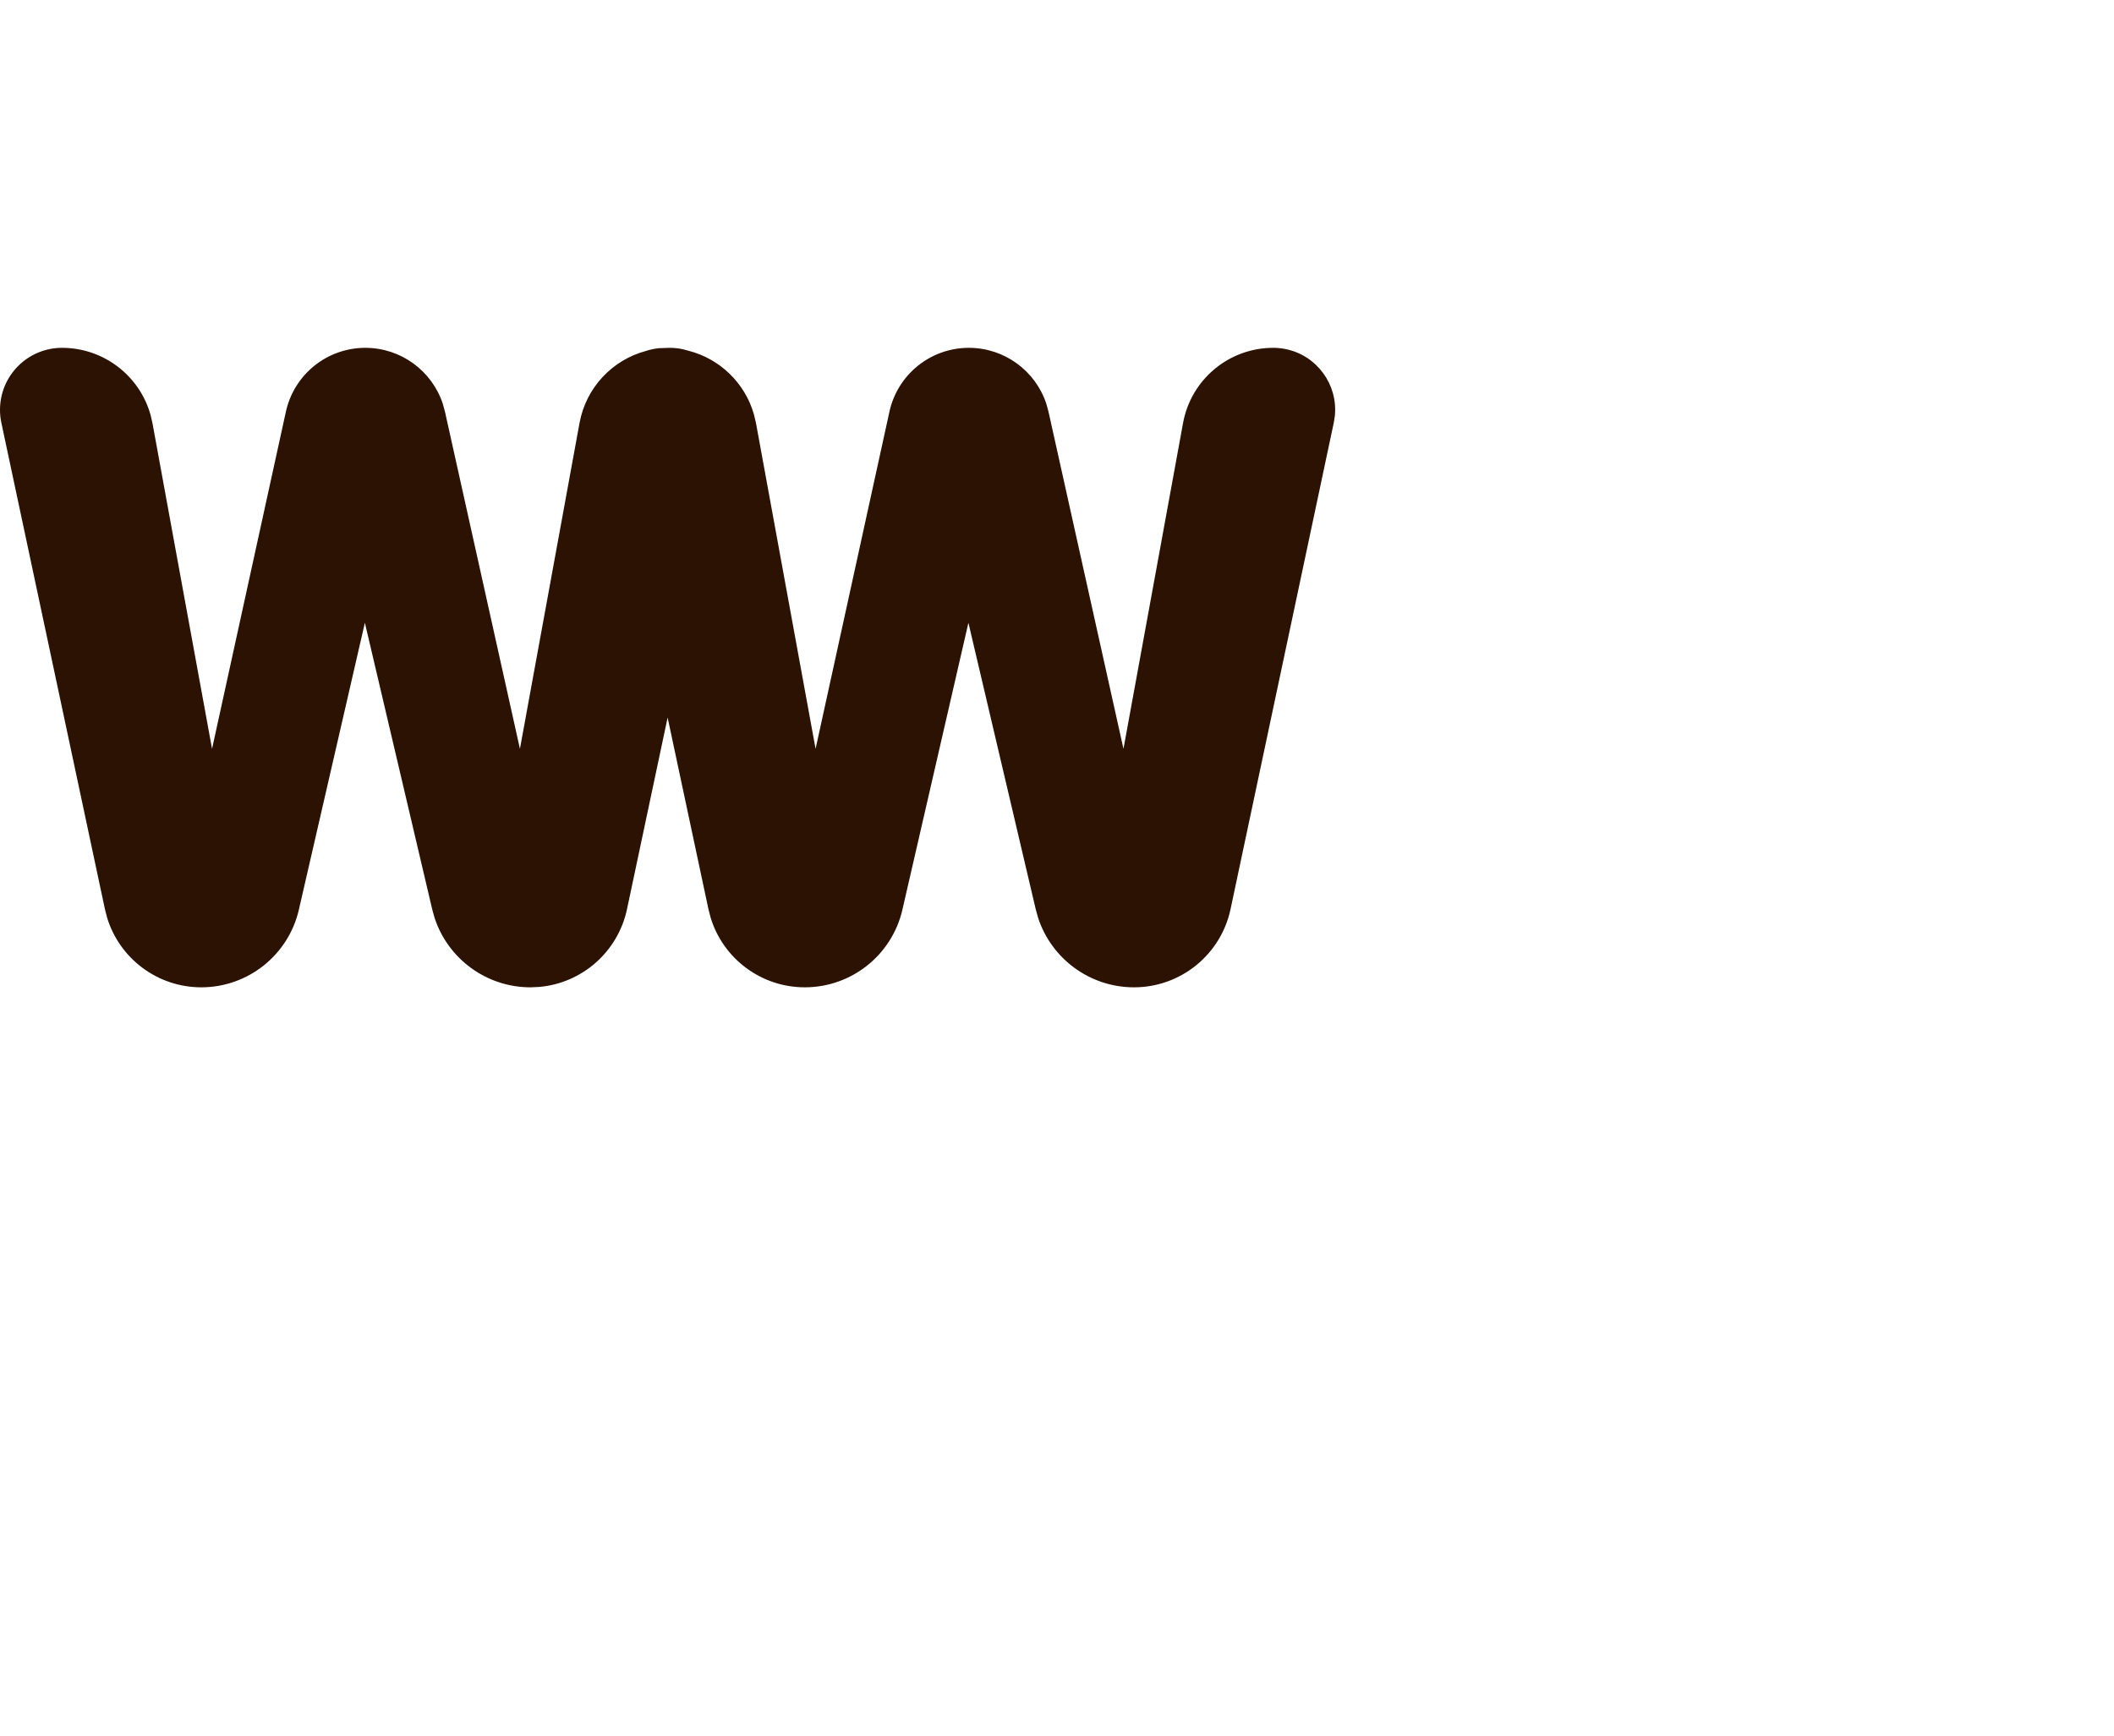
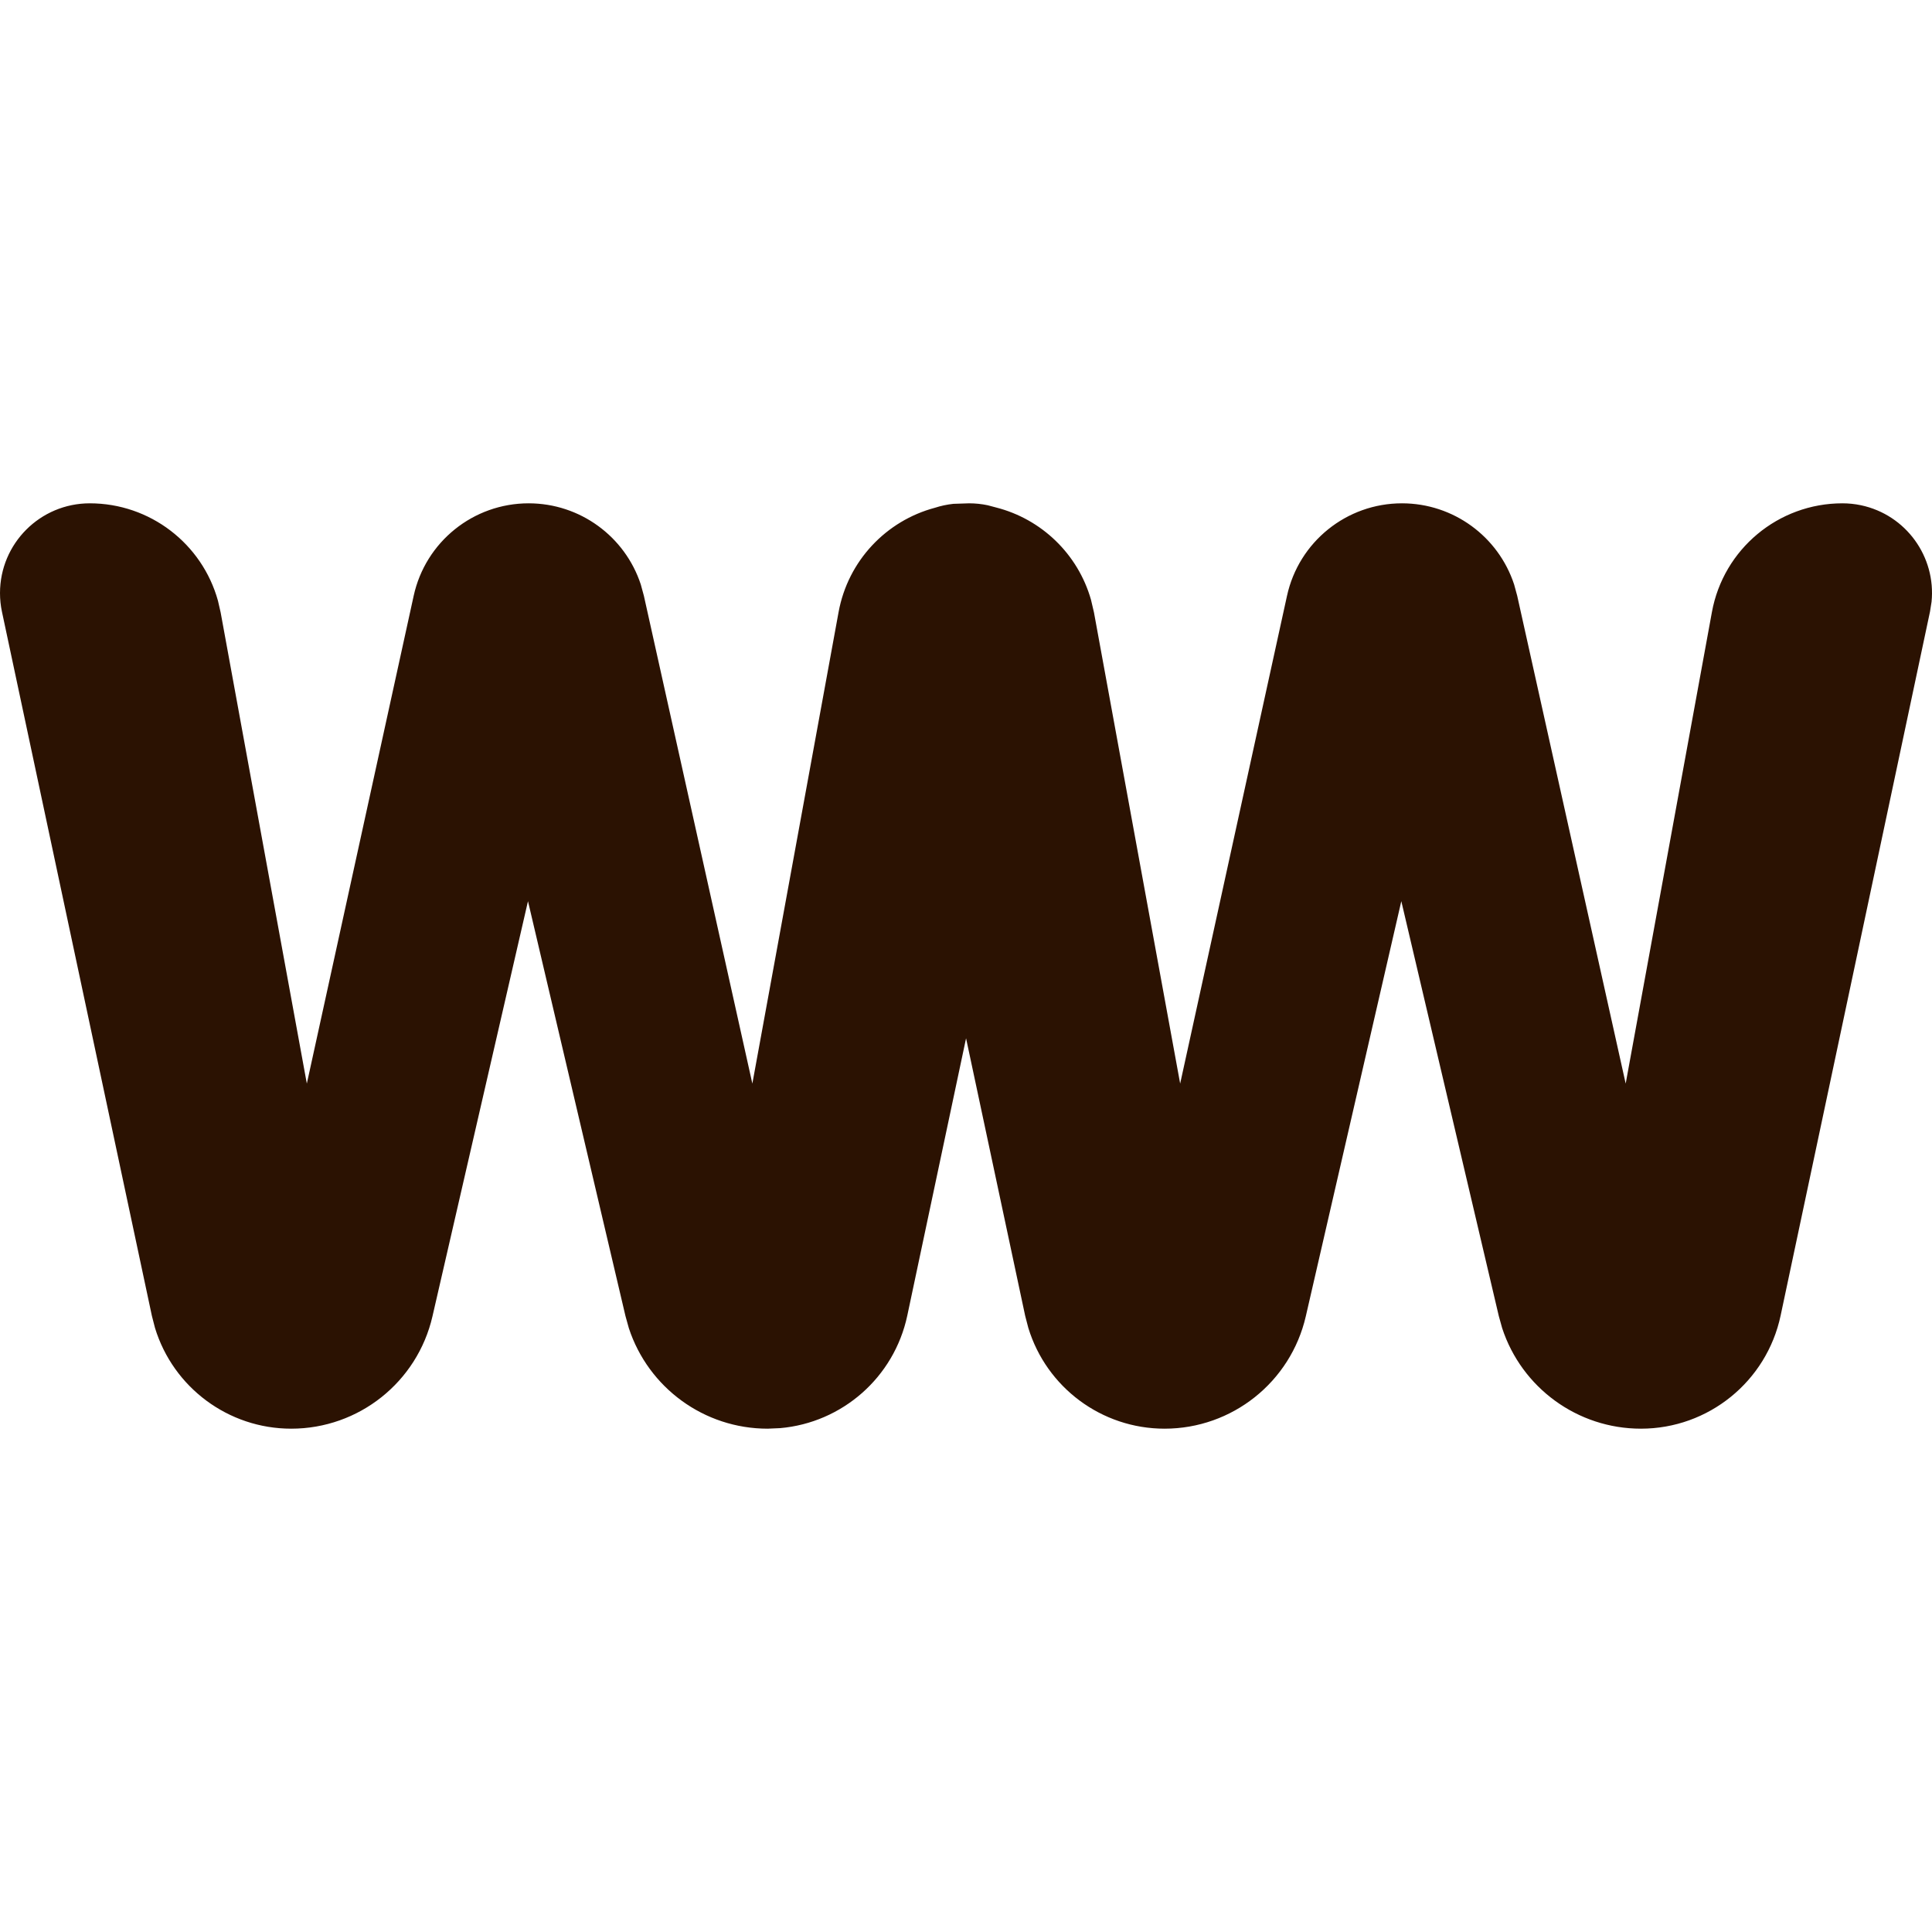
- <svg xmlns="http://www.w3.org/2000/svg" width="95px" height="78px" viewBox="0 0 95 78" version="1.1">
+ <svg xmlns="http://www.w3.org/2000/svg" width="60px" height="60px" viewBox="0 0 60 60" version="1.1">
  <g id="Homepage" stroke="none" stroke-width="1" fill="none" fill-rule="evenodd">
    <g id="Weather-App_Searchterm_result-01_mobile" transform="translate(-20, -54)" fill="#2B1202">
      <g id="Logo" transform="translate(20, 54)">
        <g id="whatweather" fill-rule="nonzero">
          <path d="M57.217,15.631 C57.412,15.631 57.605,15.651 57.795,15.691 C59.198,15.989 60.127,17.296 59.986,18.69 L59.939,18.99 L55.299,40.855 C54.864,42.904 53.055,44.369 50.96,44.369 C48.987,44.369 47.258,43.096 46.652,41.249 L46.547,40.872 L43.519,27.987 L40.553,40.878 C40.083,42.921 38.264,44.369 36.167,44.369 C34.209,44.369 32.5,43.085 31.936,41.241 L31.838,40.865 L30.002,32.245 L28.177,40.855 C27.769,42.776 26.154,44.184 24.228,44.352 L23.839,44.369 C21.866,44.369 20.136,43.096 19.53,41.249 L19.425,40.872 L16.397,27.987 L13.431,40.878 C12.961,42.921 11.142,44.369 9.045,44.369 C7.087,44.369 5.378,43.085 4.814,41.241 L4.717,40.865 L0.061,19 C0.02,18.809 0,18.614 0,18.419 C0,16.879 1.248,15.631 2.788,15.631 C4.658,15.631 6.278,16.884 6.769,18.657 L6.852,19.019 L9.529,33.652 L12.847,18.504 C13.214,16.826 14.7,15.631 16.417,15.631 C18.013,15.631 19.41,16.66 19.9,18.15 L19.996,18.502 L23.365,33.652 L26.043,19.009 C26.335,17.413 27.524,16.172 29.032,15.77 C29.217,15.71 29.41,15.668 29.608,15.647 L30.096,15.631 C30.29,15.631 30.483,15.651 30.673,15.691 L30.94,15.762 C32.342,16.121 33.475,17.202 33.881,18.623 L33.974,19.019 L36.651,33.652 L39.969,18.504 C40.336,16.826 41.822,15.631 43.539,15.631 C45.135,15.631 46.532,16.66 47.022,18.15 L47.118,18.502 L50.487,33.652 L53.165,19.009 C53.523,17.052 55.228,15.631 57.217,15.631 Z" id="Path" />
        </g>
      </g>
    </g>
  </g>
</svg>
